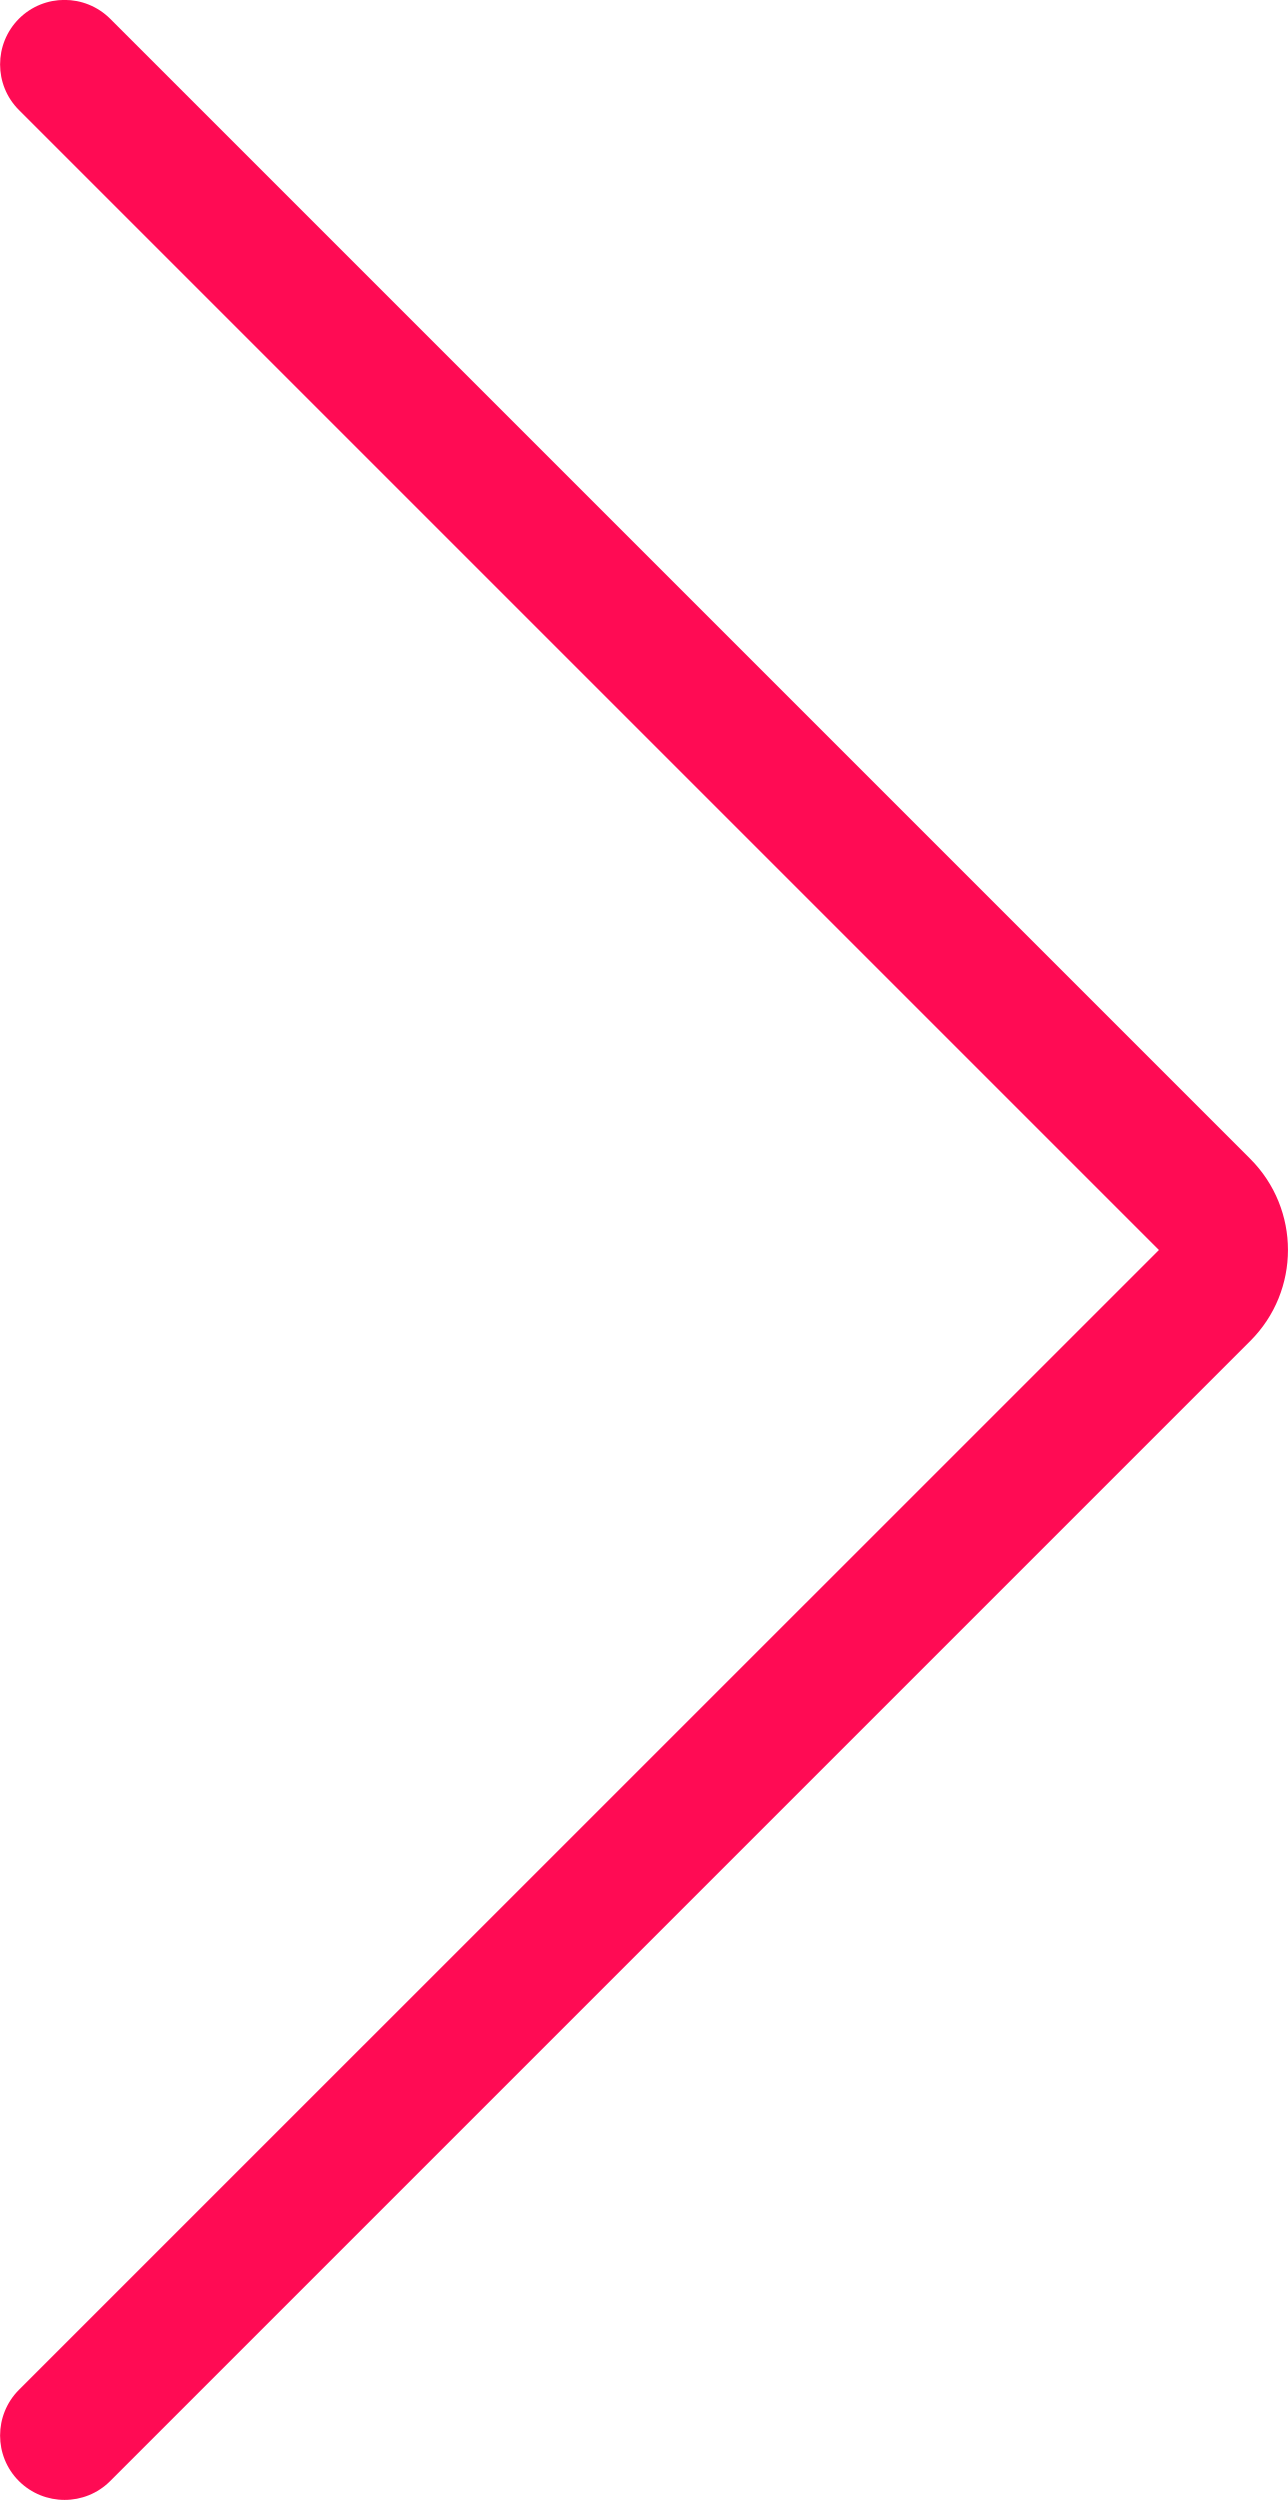
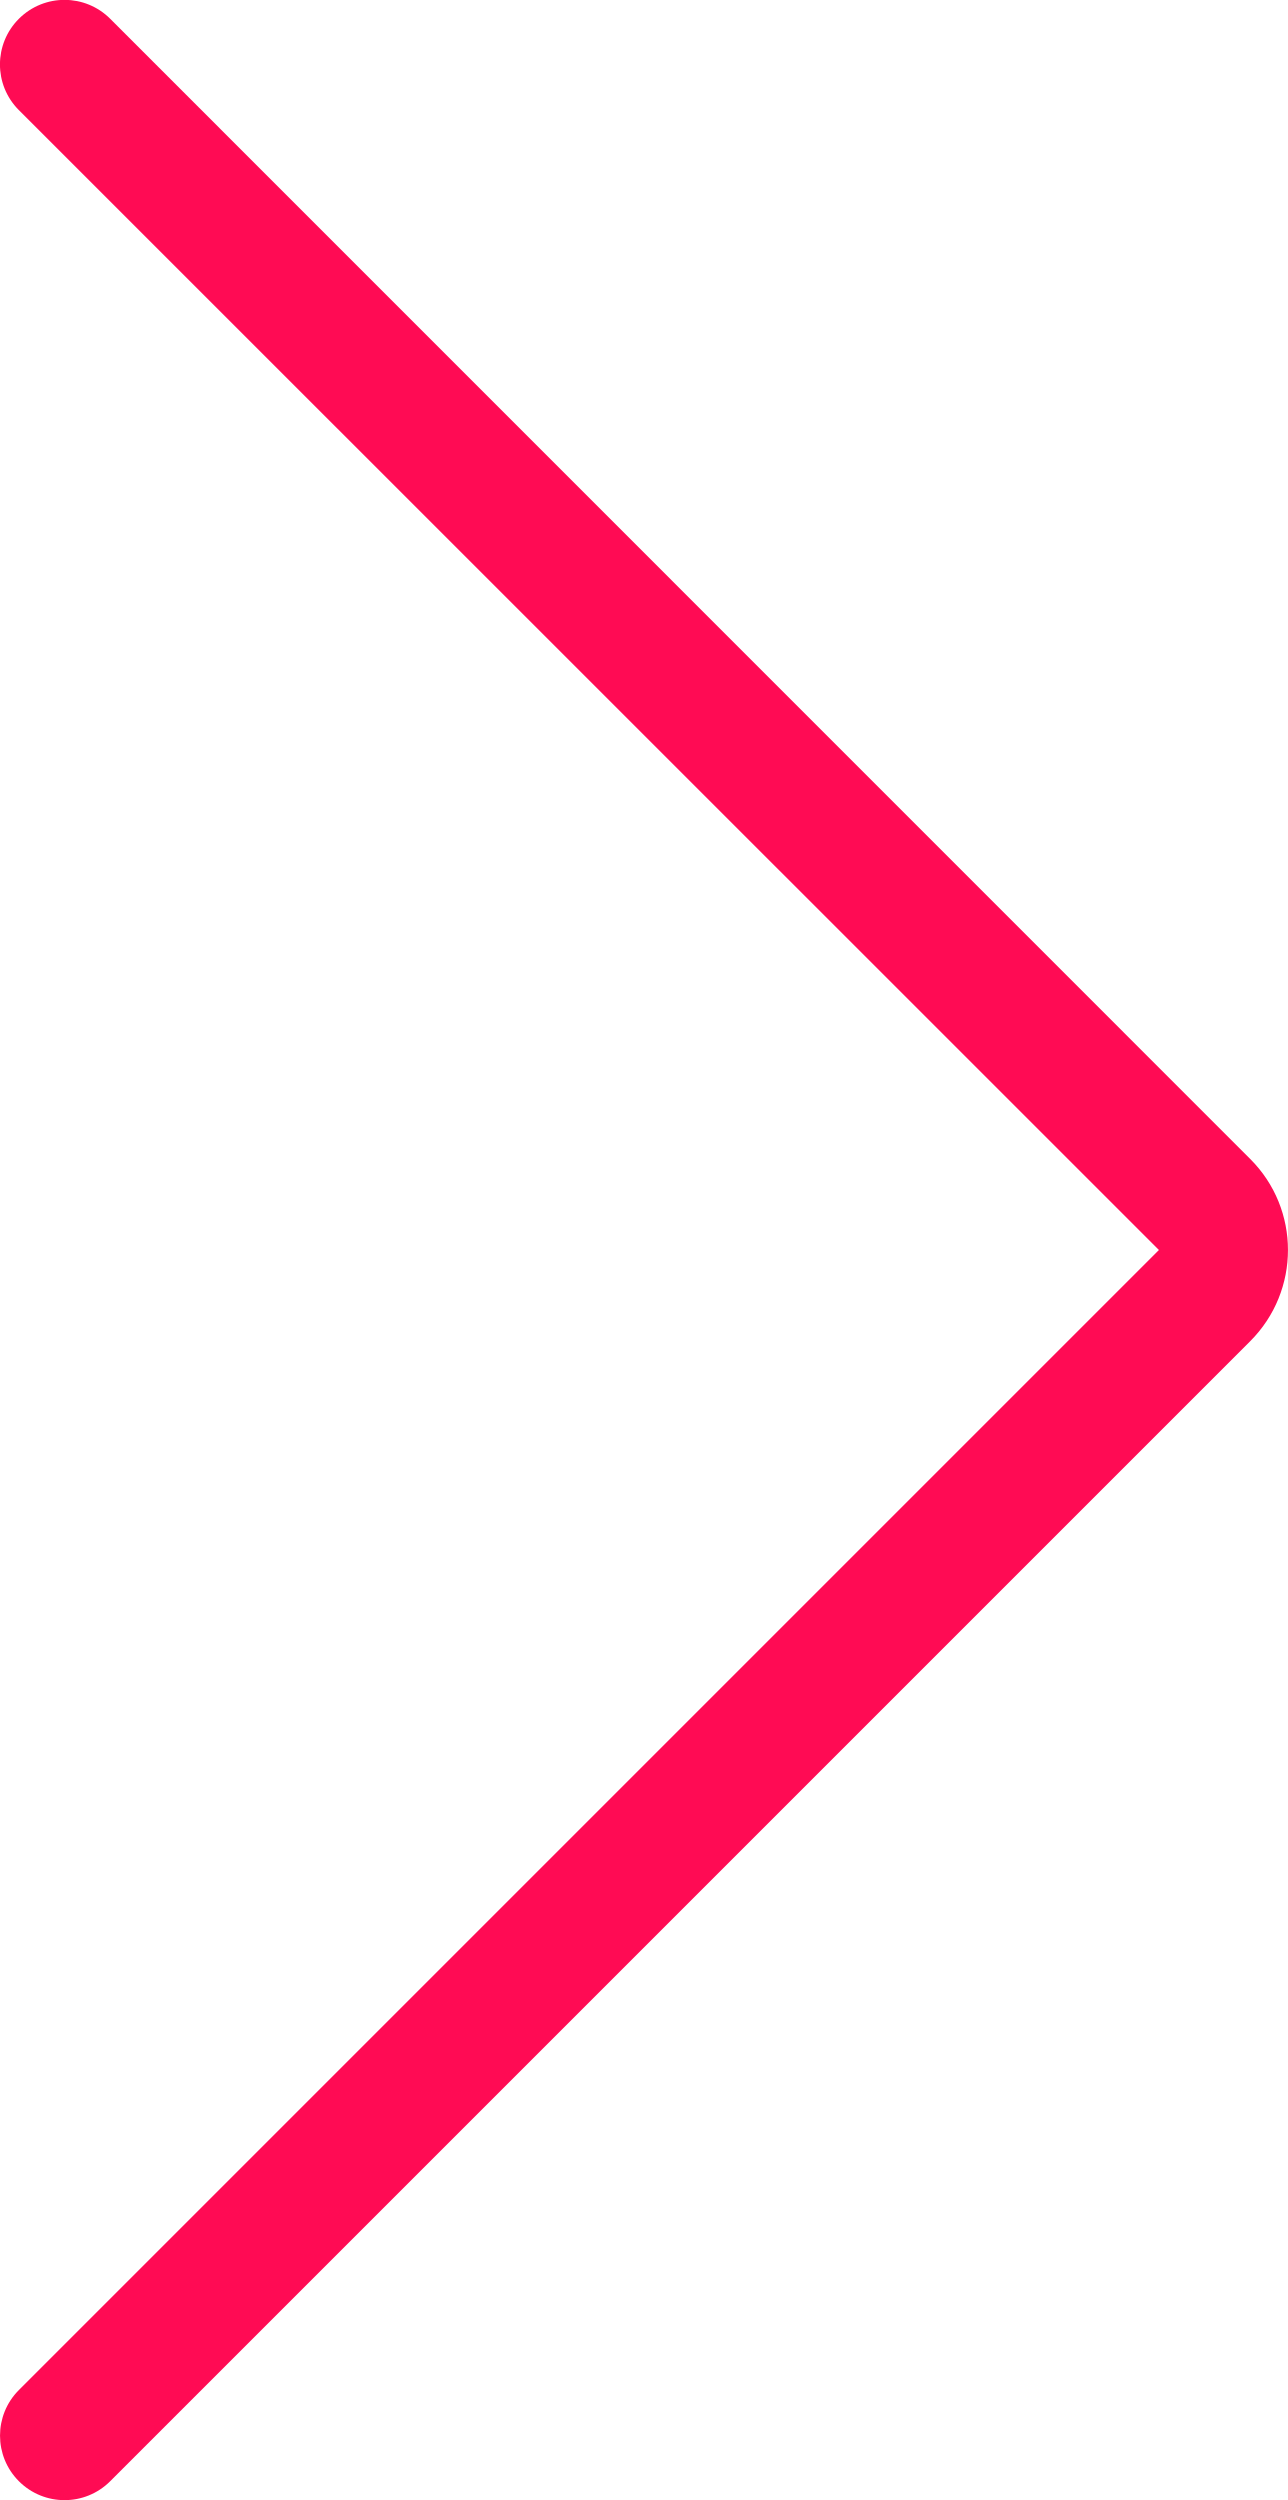
- <svg xmlns="http://www.w3.org/2000/svg" width="7.692" height="14.932" viewBox="0 0 7.692 14.932" fill="none" version="1.1" id="svg6">
-   <defs id="defs10" />
-   <path d="M 6.922,7.466 0.113,0.657 c -0.15,-0.15 -0.15,-0.394 0,-0.545 0.15,-0.15 0.394,-0.15 0.545,0 l 6.809,6.809 c 0.301,0.301 0.301,0.789 0,1.089 l -6.809,6.809 c -0.15,0.15 -0.394,0.15 -0.545,0 -0.15,-0.15 -0.15,-0.394 0,-0.545 z" fill="#ff0b54" id="path2" />
+ <svg xmlns="http://www.w3.org/2000/svg" width="7.692" height="14.932" fill="none">
+   <path d="M6.922 7.466L.112.657A.385.385 0 01.659.113l6.808 6.809c.301.3.301.788 0 1.089L.658 14.82a.385.385 0 01-.545-.545z" fill="#ff0b54" />
</svg>
